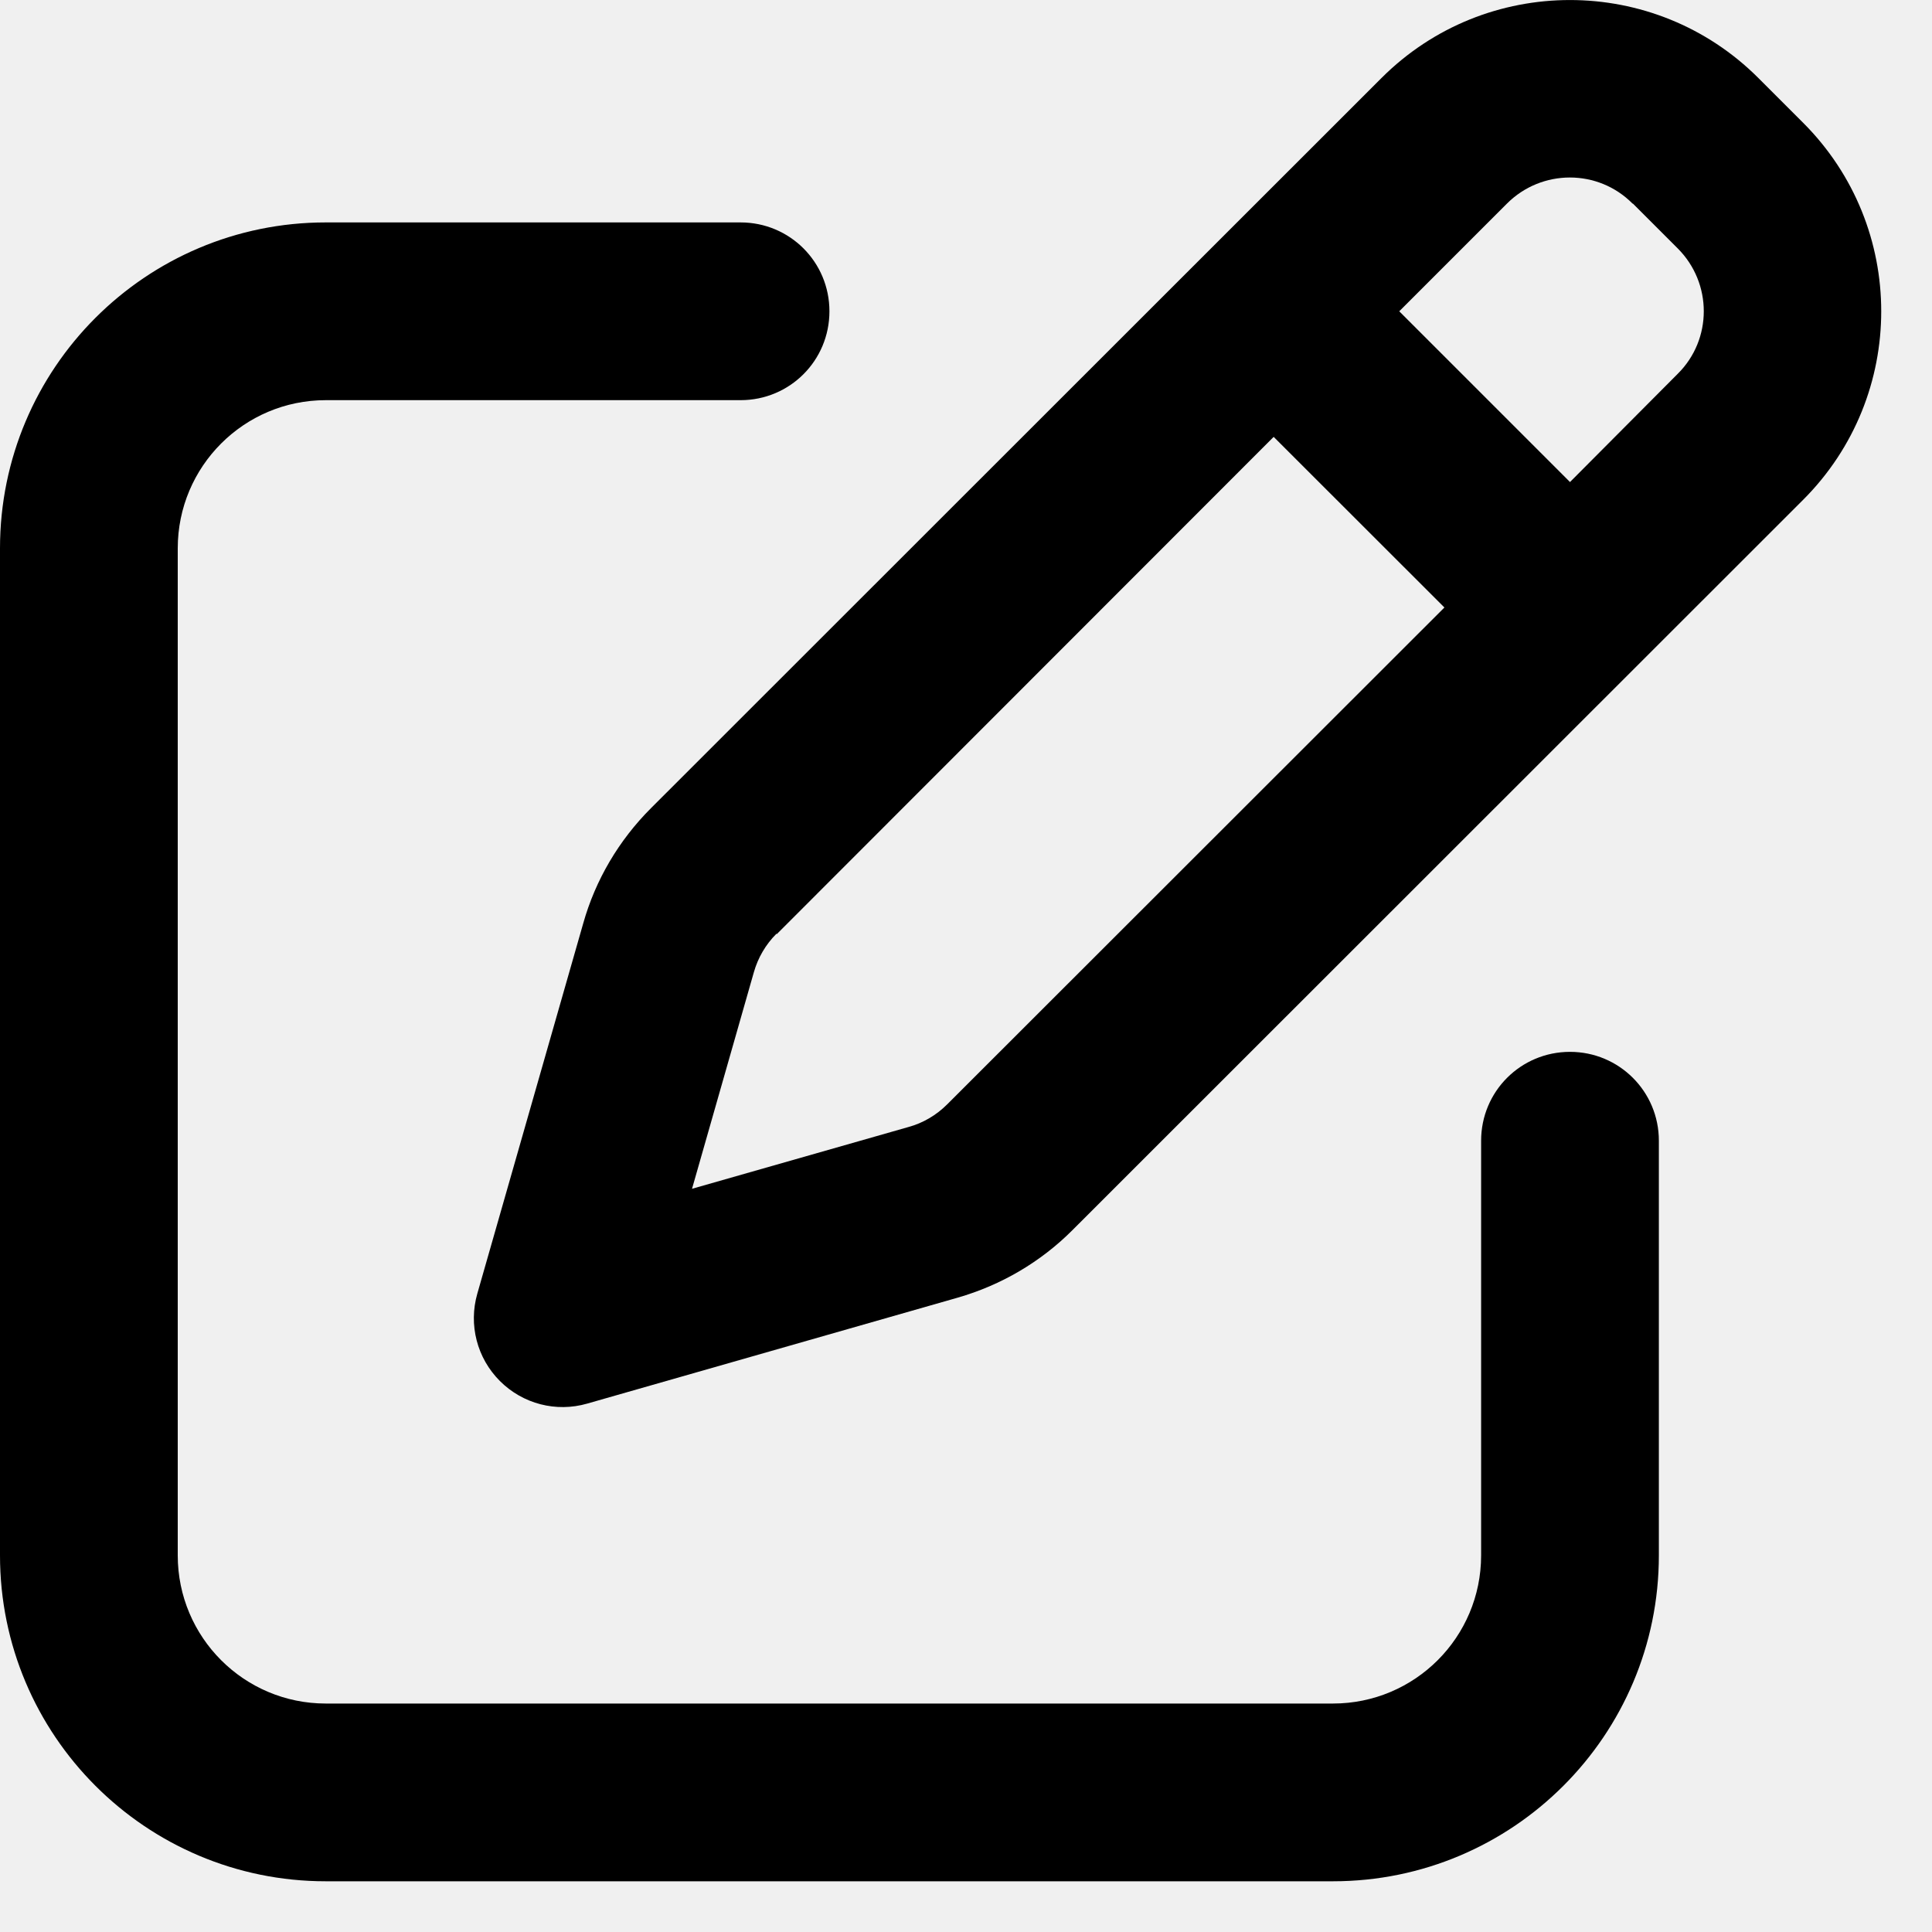
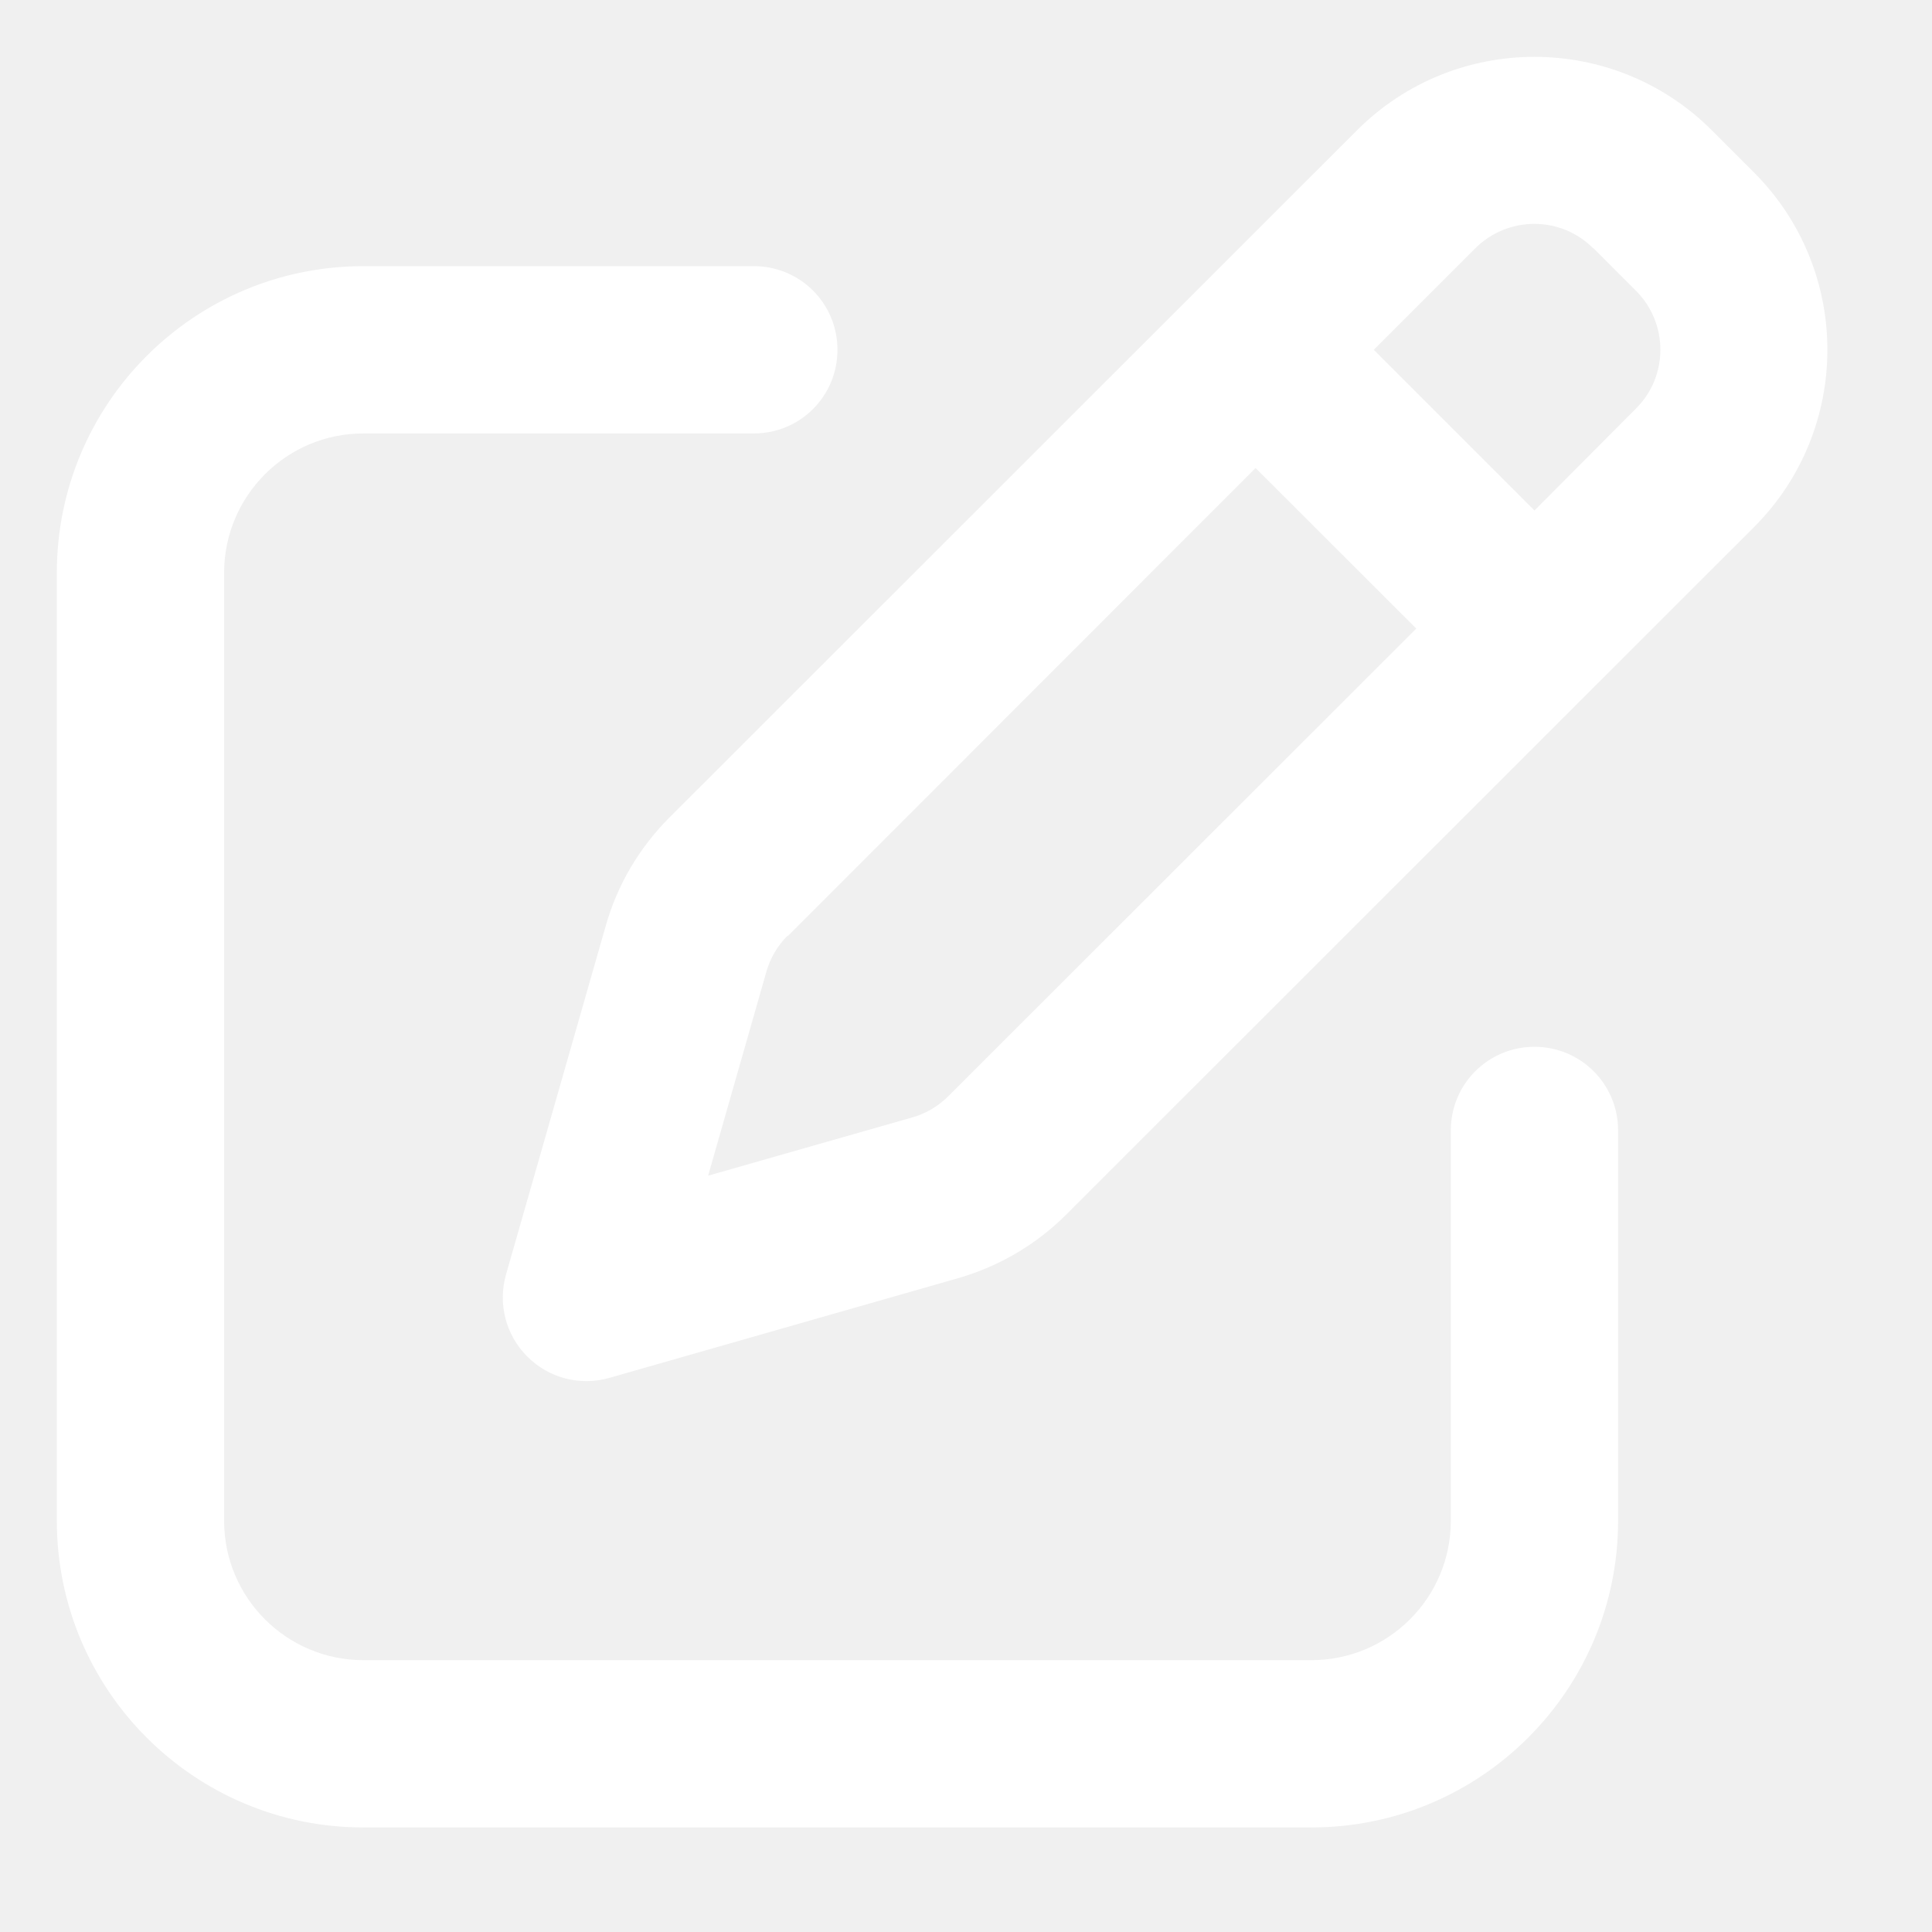
- <svg xmlns="http://www.w3.org/2000/svg" width="16" height="16" viewBox="0 0 16 16" fill="none">
-   <path d="M13.523 1.686L13.894 2.057C14.182 2.345 14.182 2.811 13.894 3.096L13.002 3.992L11.588 2.578L12.48 1.686C12.768 1.398 13.235 1.398 13.52 1.686H13.523ZM6.433 7.736L10.548 3.618L11.962 5.031L7.844 9.146C7.755 9.235 7.645 9.3 7.525 9.333L5.731 9.845L6.243 8.052C6.277 7.932 6.341 7.822 6.43 7.733L6.433 7.736ZM11.441 0.646L5.391 6.693C5.124 6.96 4.931 7.288 4.83 7.647L3.953 10.713C3.879 10.971 3.95 11.247 4.14 11.437C4.33 11.627 4.606 11.698 4.863 11.624L7.93 10.747C8.292 10.643 8.62 10.45 8.883 10.186L14.933 4.139C15.795 3.277 15.795 1.879 14.933 1.017L14.562 0.646C13.701 -0.215 12.302 -0.215 11.441 0.646ZM2.698 1.842C1.208 1.842 0 3.05 0 4.541V12.881C0 14.371 1.208 15.58 2.698 15.58H11.039C12.529 15.58 13.738 14.371 13.738 12.881V9.447C13.738 9.039 13.409 8.711 13.002 8.711C12.594 8.711 12.266 9.039 12.266 9.447V12.881C12.266 13.559 11.717 14.108 11.039 14.108H2.698C2.021 14.108 1.472 13.559 1.472 12.881V4.541C1.472 3.863 2.021 3.314 2.698 3.314H6.133C6.541 3.314 6.869 2.986 6.869 2.578C6.869 2.17 6.541 1.842 6.133 1.842H2.698Z" fill="black" />
+ <svg xmlns="http://www.w3.org/2000/svg" width="17" height="17" viewBox="0 0 17 17" fill="none">
+   <path d="M14.023 2.186L14.394 2.557C14.682 2.845 14.682 3.311 14.394 3.596L13.502 4.492L12.088 3.078L12.98 2.186C13.268 1.898 13.735 1.898 14.02 2.186H14.023ZM6.933 8.236L11.048 4.118L12.462 5.531L8.344 9.646C8.255 9.735 8.145 9.8 8.025 9.833L6.231 10.345L6.743 8.552C6.777 8.432 6.841 8.322 6.93 8.233L6.933 8.236ZM11.941 1.146L5.891 7.193C5.624 7.46 5.431 7.788 5.33 8.147L4.453 11.213C4.379 11.471 4.45 11.747 4.64 11.937C4.83 12.127 5.106 12.198 5.363 12.124L8.43 11.247C8.792 11.143 9.12 10.95 9.383 10.686L15.433 4.639C16.295 3.777 16.295 2.379 15.433 1.517L15.062 1.146C14.201 0.285 12.802 0.285 11.941 1.146ZM3.198 2.342C1.708 2.342 0.5 3.55 0.5 5.041V13.381C0.5 14.871 1.708 16.08 3.198 16.08H11.539C13.029 16.08 14.238 14.871 14.238 13.381V9.947C14.238 9.539 13.909 9.211 13.502 9.211C13.094 9.211 12.766 9.539 12.766 9.947V13.381C12.766 14.059 12.217 14.608 11.539 14.608H3.198C2.521 14.608 1.972 14.059 1.972 13.381V5.041C1.972 4.363 2.521 3.814 3.198 3.814H6.633C7.041 3.814 7.369 3.486 7.369 3.078C7.369 2.67 7.041 2.342 6.633 2.342H3.198Z" fill="white" />
</svg>
